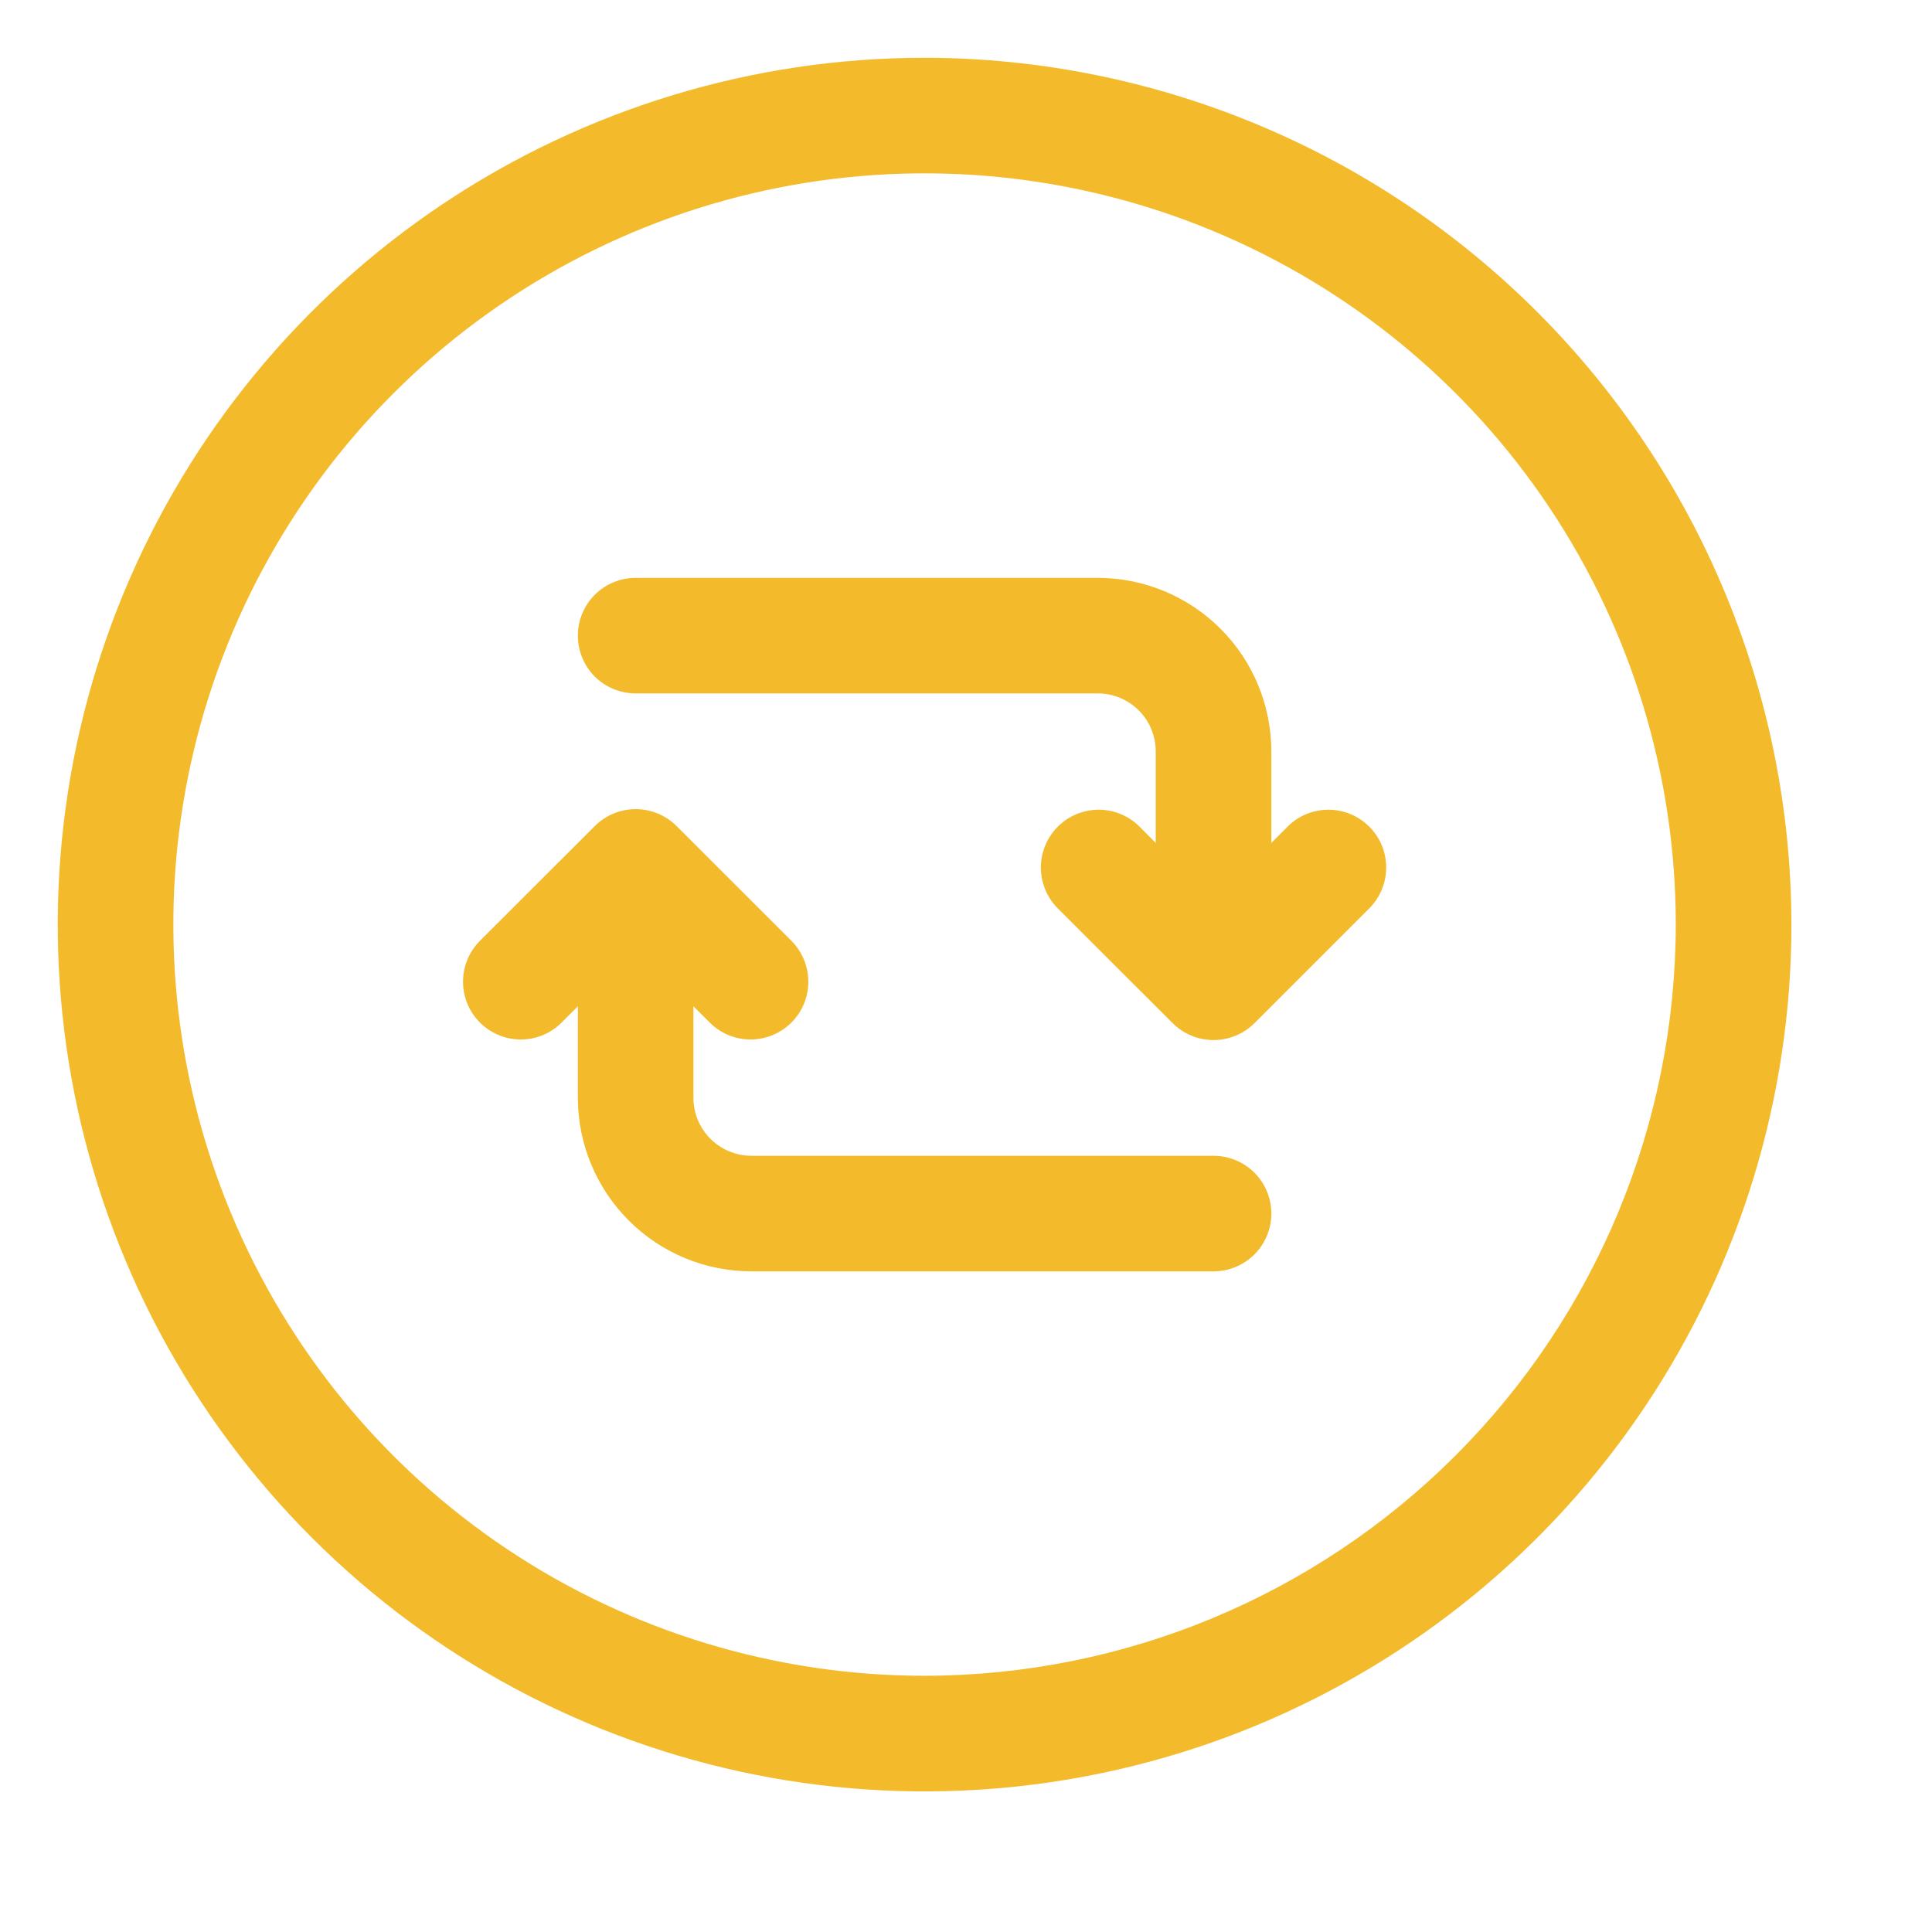
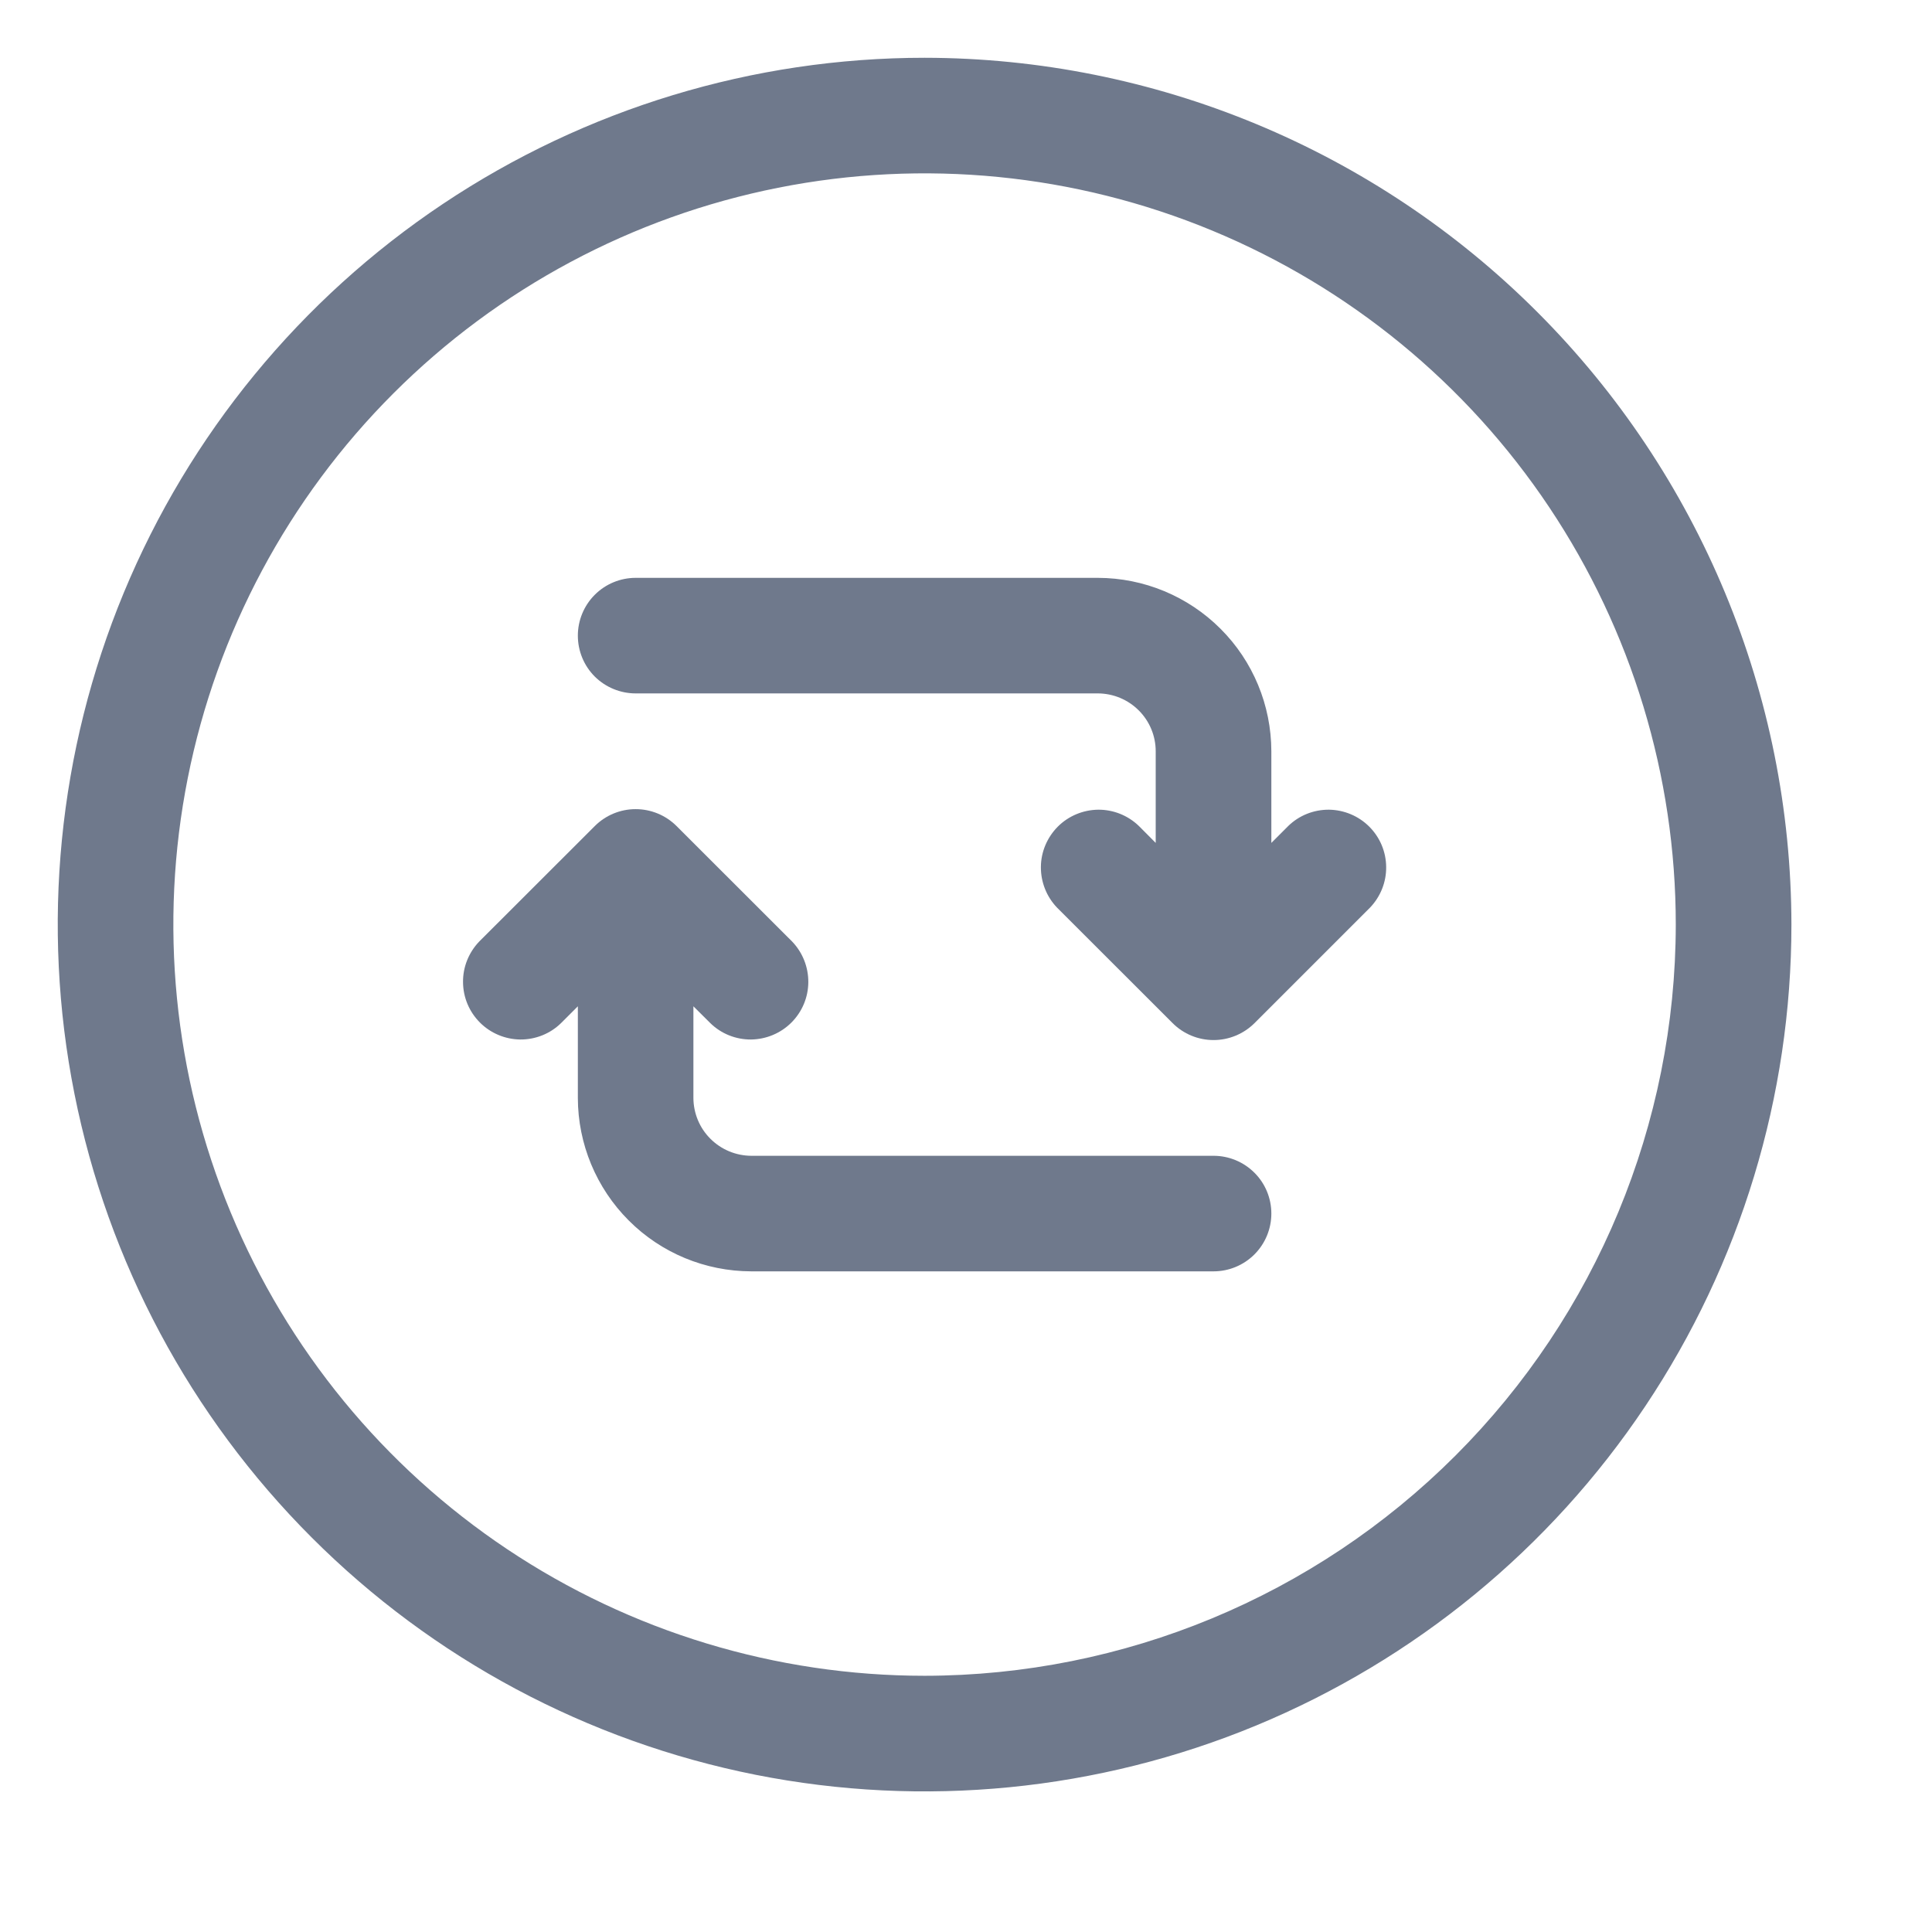
<svg xmlns="http://www.w3.org/2000/svg" width="21" height="21" viewBox="0 0 21 21" fill="none">
-   <path d="M10.05 0.628C8.186 0.628 6.365 1.181 4.815 2.216C3.266 3.251 2.058 4.723 1.345 6.444C0.632 8.166 0.445 10.06 0.809 11.888C1.173 13.716 2.07 15.394 3.388 16.712C4.705 18.03 6.384 18.927 8.212 19.291C10.039 19.654 11.934 19.468 13.655 18.755C15.377 18.041 16.849 16.834 17.884 15.284C18.919 13.735 19.472 11.913 19.472 10.05C19.469 7.552 18.475 5.157 16.709 3.391C14.943 1.624 12.548 0.631 10.05 0.628ZM10.05 18.215C8.435 18.215 6.856 17.736 5.513 16.839C4.17 15.942 3.124 14.667 2.506 13.175C1.888 11.683 1.726 10.041 2.041 8.457C2.356 6.873 3.134 5.418 4.276 4.276C5.418 3.134 6.873 2.356 8.457 2.041C10.041 1.726 11.683 1.888 13.175 2.506C14.667 3.124 15.942 4.17 16.839 5.513C17.736 6.856 18.215 8.435 18.215 10.05C18.213 12.215 17.352 14.29 15.821 15.821C14.29 17.352 12.215 18.213 10.05 18.215Z" fill="#F3BB2B" />
-   <path d="M13.191 12.563H8.166C7.999 12.562 7.84 12.496 7.722 12.378C7.604 12.261 7.538 12.101 7.537 11.935V10.938L7.722 11.122C7.84 11.237 7.999 11.3 8.163 11.299C8.328 11.297 8.486 11.231 8.602 11.115C8.719 10.998 8.785 10.841 8.786 10.676C8.787 10.511 8.724 10.353 8.61 10.234L7.354 8.979C7.236 8.861 7.076 8.795 6.909 8.795C6.743 8.795 6.583 8.861 6.465 8.979L5.209 10.234C5.095 10.353 5.031 10.511 5.033 10.676C5.034 10.841 5.1 10.998 5.217 11.115C5.333 11.231 5.491 11.297 5.655 11.299C5.82 11.3 5.979 11.237 6.097 11.122L6.281 10.938V11.935C6.282 12.434 6.481 12.913 6.834 13.266C7.187 13.62 7.666 13.818 8.166 13.819H13.191C13.357 13.819 13.517 13.753 13.635 13.635C13.753 13.517 13.819 13.357 13.819 13.191C13.819 13.024 13.753 12.864 13.635 12.747C13.517 12.629 13.357 12.563 13.191 12.563Z" fill="#F3BB2B" />
-   <path d="M14.003 8.978L13.819 9.162V8.166C13.818 7.666 13.62 7.187 13.266 6.834C12.913 6.481 12.434 6.282 11.934 6.281H6.909C6.743 6.281 6.583 6.347 6.465 6.465C6.347 6.583 6.281 6.743 6.281 6.909C6.281 7.076 6.347 7.236 6.465 7.354C6.583 7.471 6.743 7.537 6.909 7.537H11.934C12.101 7.538 12.26 7.604 12.378 7.722C12.496 7.84 12.562 7.999 12.562 8.166V9.162L12.379 8.978C12.26 8.863 12.101 8.8 11.937 8.801C11.772 8.803 11.614 8.869 11.498 8.985C11.382 9.102 11.315 9.259 11.314 9.424C11.313 9.589 11.376 9.747 11.49 9.866L12.746 11.121C12.864 11.239 13.024 11.305 13.191 11.305C13.357 11.305 13.517 11.239 13.636 11.121L14.891 9.866C15.005 9.747 15.069 9.589 15.067 9.424C15.066 9.259 15 9.102 14.883 8.985C14.767 8.869 14.609 8.803 14.445 8.801C14.28 8.8 14.121 8.863 14.003 8.978Z" fill="#F3BB2B" />
+   <path d="M10.05 0.628C8.186 0.628 6.365 1.181 4.815 2.216C3.266 3.251 2.058 4.723 1.345 6.444C0.632 8.166 0.445 10.06 0.809 11.888C1.173 13.716 2.07 15.394 3.388 16.712C4.705 18.03 6.384 18.927 8.212 19.291C10.039 19.654 11.934 19.468 13.655 18.755C15.377 18.041 16.849 16.834 17.884 15.284C18.919 13.735 19.472 11.913 19.472 10.05C19.469 7.552 18.475 5.157 16.709 3.391C14.943 1.624 12.548 0.631 10.05 0.628ZM10.05 18.215C8.435 18.215 6.856 17.736 5.513 16.839C4.17 15.942 3.124 14.667 2.506 13.175C1.888 11.683 1.726 10.041 2.041 8.457C2.356 6.873 3.134 5.418 4.276 4.276C5.418 3.134 6.873 2.356 8.457 2.041C10.041 1.726 11.683 1.888 13.175 2.506C14.667 3.124 15.942 4.17 16.839 5.513C17.736 6.856 18.215 8.435 18.215 10.05C18.213 12.215 17.352 14.29 15.821 15.821C14.29 17.352 12.215 18.213 10.05 18.215Z" fill="#6F798C" />
+   <path d="M13.191 12.563H8.166C7.999 12.562 7.84 12.496 7.722 12.378C7.604 12.261 7.538 12.101 7.537 11.935V10.938L7.722 11.122C7.84 11.237 7.999 11.3 8.163 11.299C8.328 11.297 8.486 11.231 8.602 11.115C8.719 10.998 8.785 10.841 8.786 10.676C8.787 10.511 8.724 10.353 8.61 10.234L7.354 8.979C7.236 8.861 7.076 8.795 6.909 8.795C6.743 8.795 6.583 8.861 6.465 8.979L5.209 10.234C5.095 10.353 5.031 10.511 5.033 10.676C5.034 10.841 5.1 10.998 5.217 11.115C5.333 11.231 5.491 11.297 5.655 11.299C5.82 11.3 5.979 11.237 6.097 11.122L6.281 10.938V11.935C6.282 12.434 6.481 12.913 6.834 13.266C7.187 13.62 7.666 13.818 8.166 13.819H13.191C13.357 13.819 13.517 13.753 13.635 13.635C13.753 13.517 13.819 13.357 13.819 13.191C13.819 13.024 13.753 12.864 13.635 12.747C13.517 12.629 13.357 12.563 13.191 12.563Z" fill="#6F798C" />
+   <path d="M14.003 8.978L13.819 9.162V8.166C13.818 7.666 13.62 7.187 13.266 6.834C12.913 6.481 12.434 6.282 11.934 6.281H6.909C6.743 6.281 6.583 6.347 6.465 6.465C6.347 6.583 6.281 6.743 6.281 6.909C6.281 7.076 6.347 7.236 6.465 7.354C6.583 7.471 6.743 7.537 6.909 7.537H11.934C12.101 7.538 12.26 7.604 12.378 7.722C12.496 7.84 12.562 7.999 12.562 8.166V9.162L12.379 8.978C12.26 8.863 12.101 8.8 11.937 8.801C11.772 8.803 11.614 8.869 11.498 8.985C11.382 9.102 11.315 9.259 11.314 9.424C11.313 9.589 11.376 9.747 11.49 9.866L12.746 11.121C12.864 11.239 13.024 11.305 13.191 11.305C13.357 11.305 13.517 11.239 13.636 11.121L14.891 9.866C15.005 9.747 15.069 9.589 15.067 9.424C15.066 9.259 15 9.102 14.883 8.985C14.767 8.869 14.609 8.803 14.445 8.801C14.28 8.8 14.121 8.863 14.003 8.978Z" fill="#6F798C" />
</svg>
